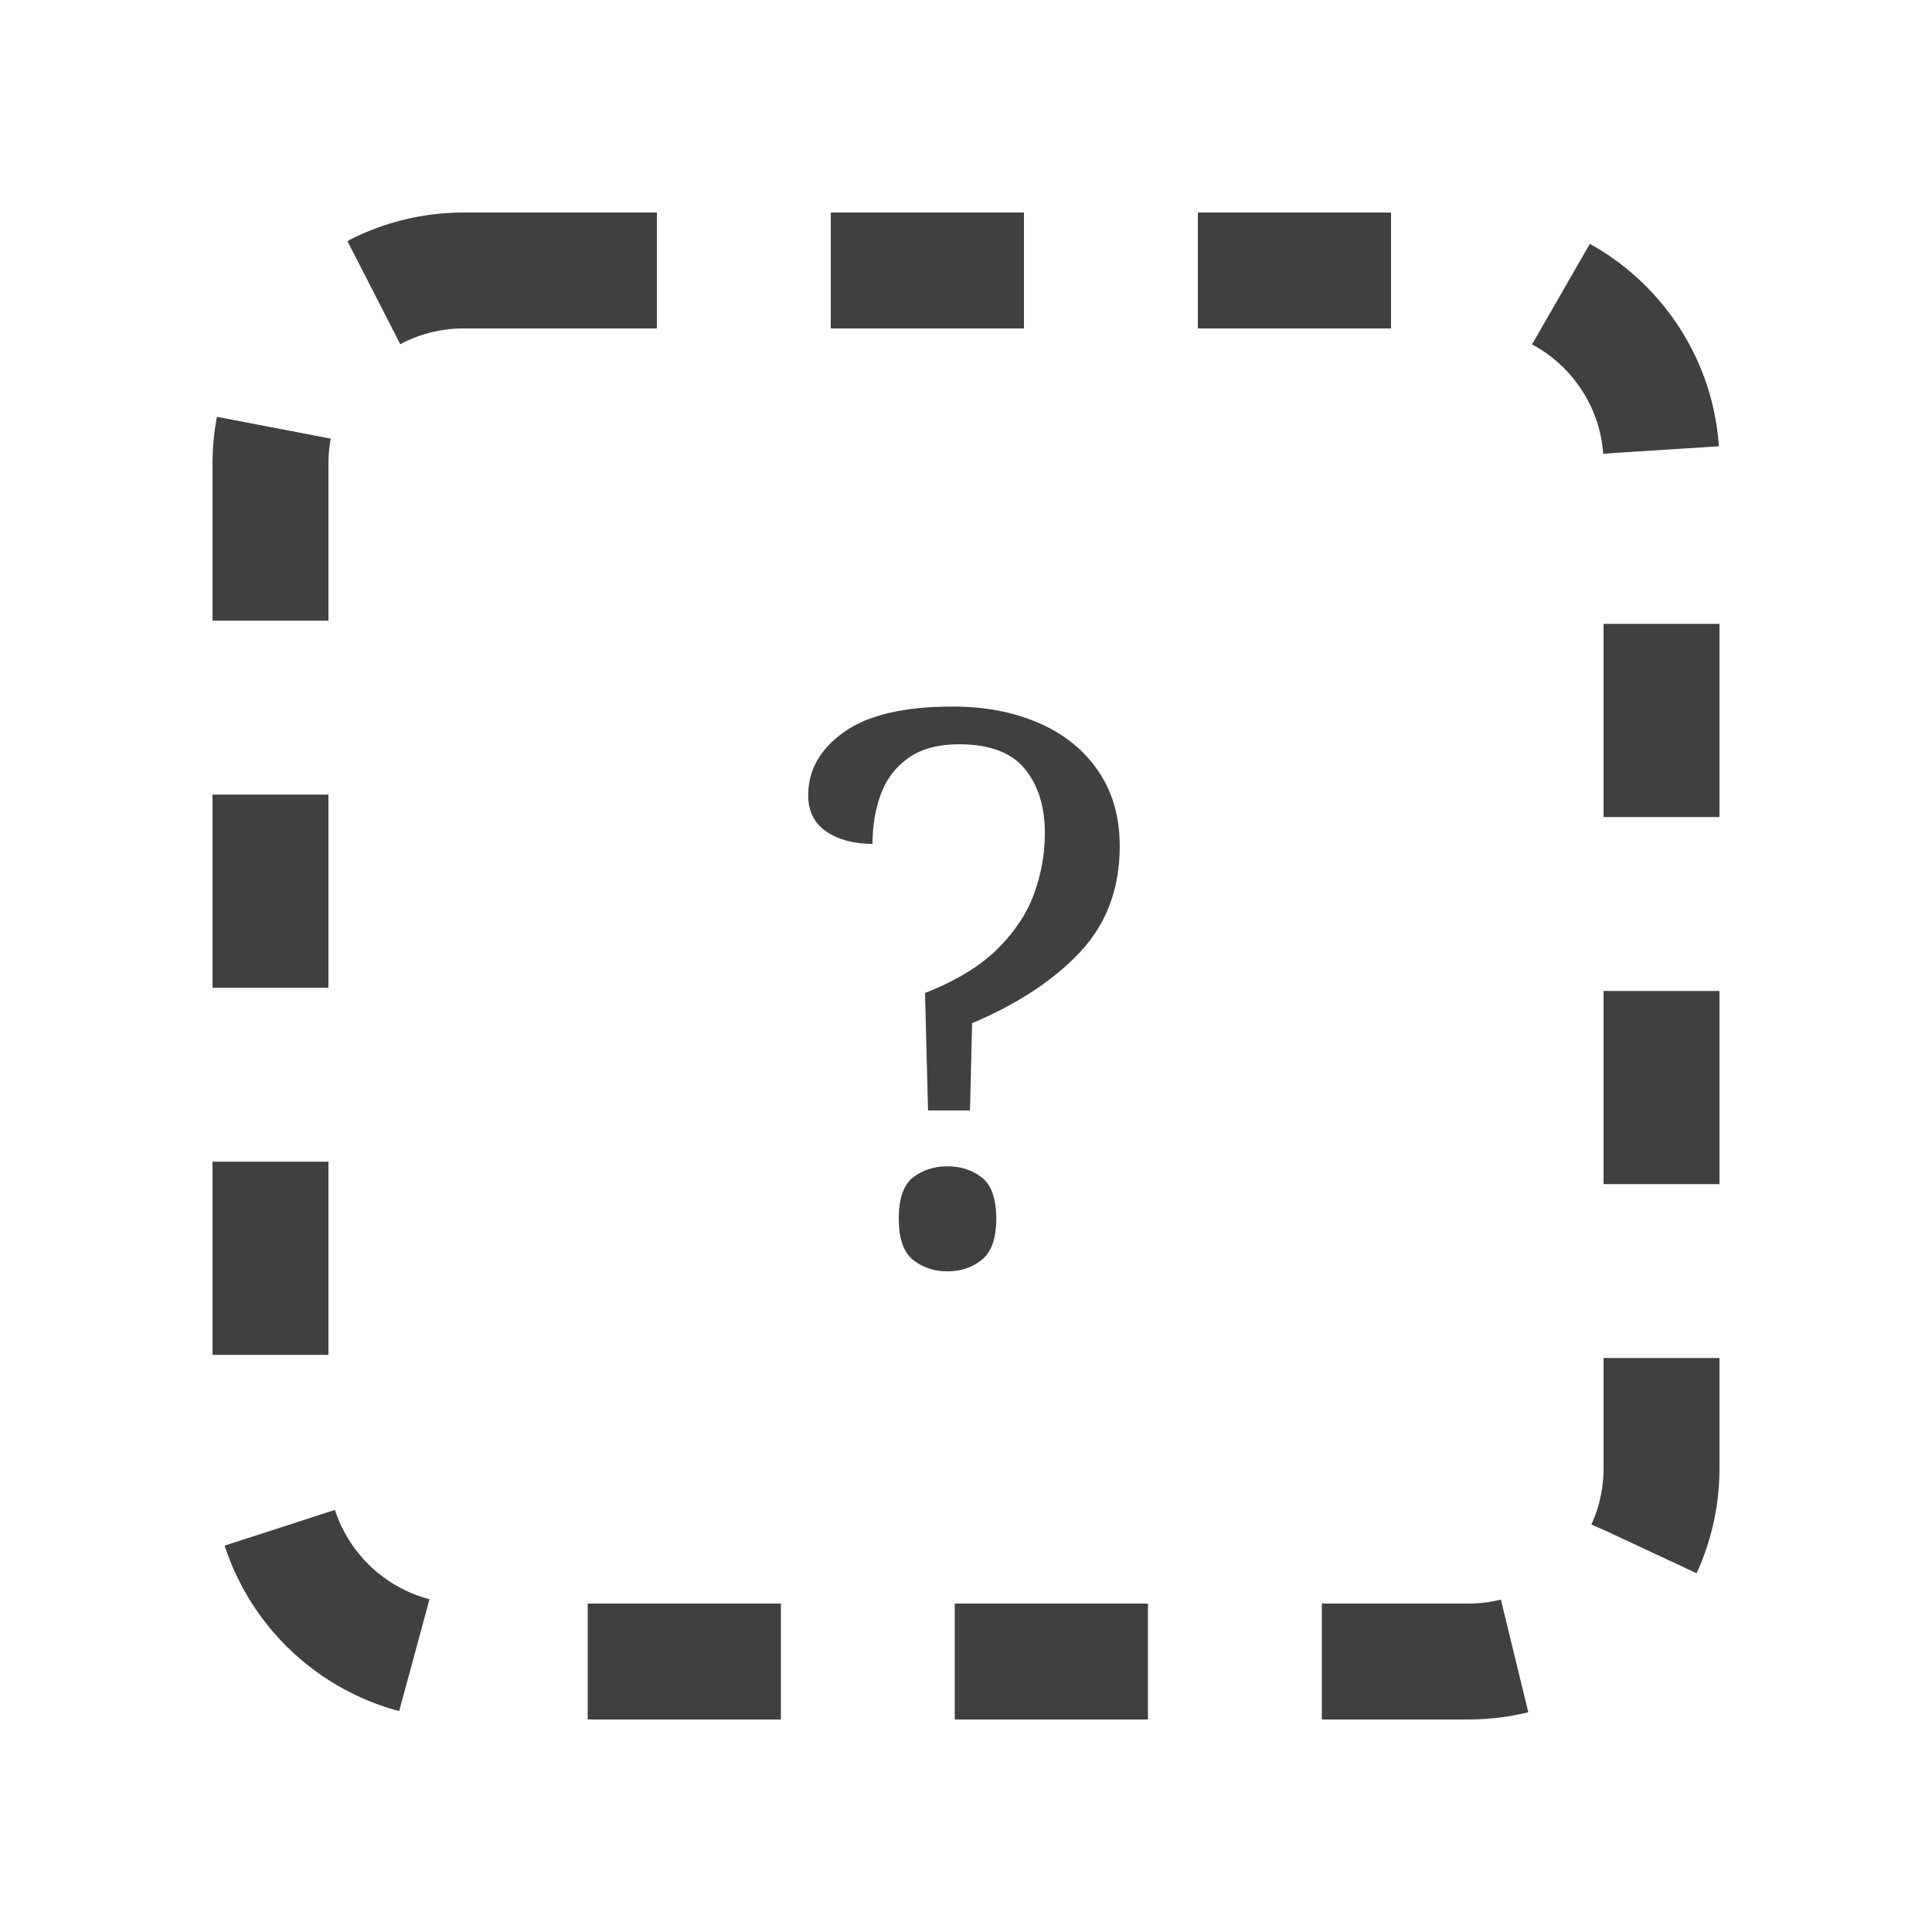
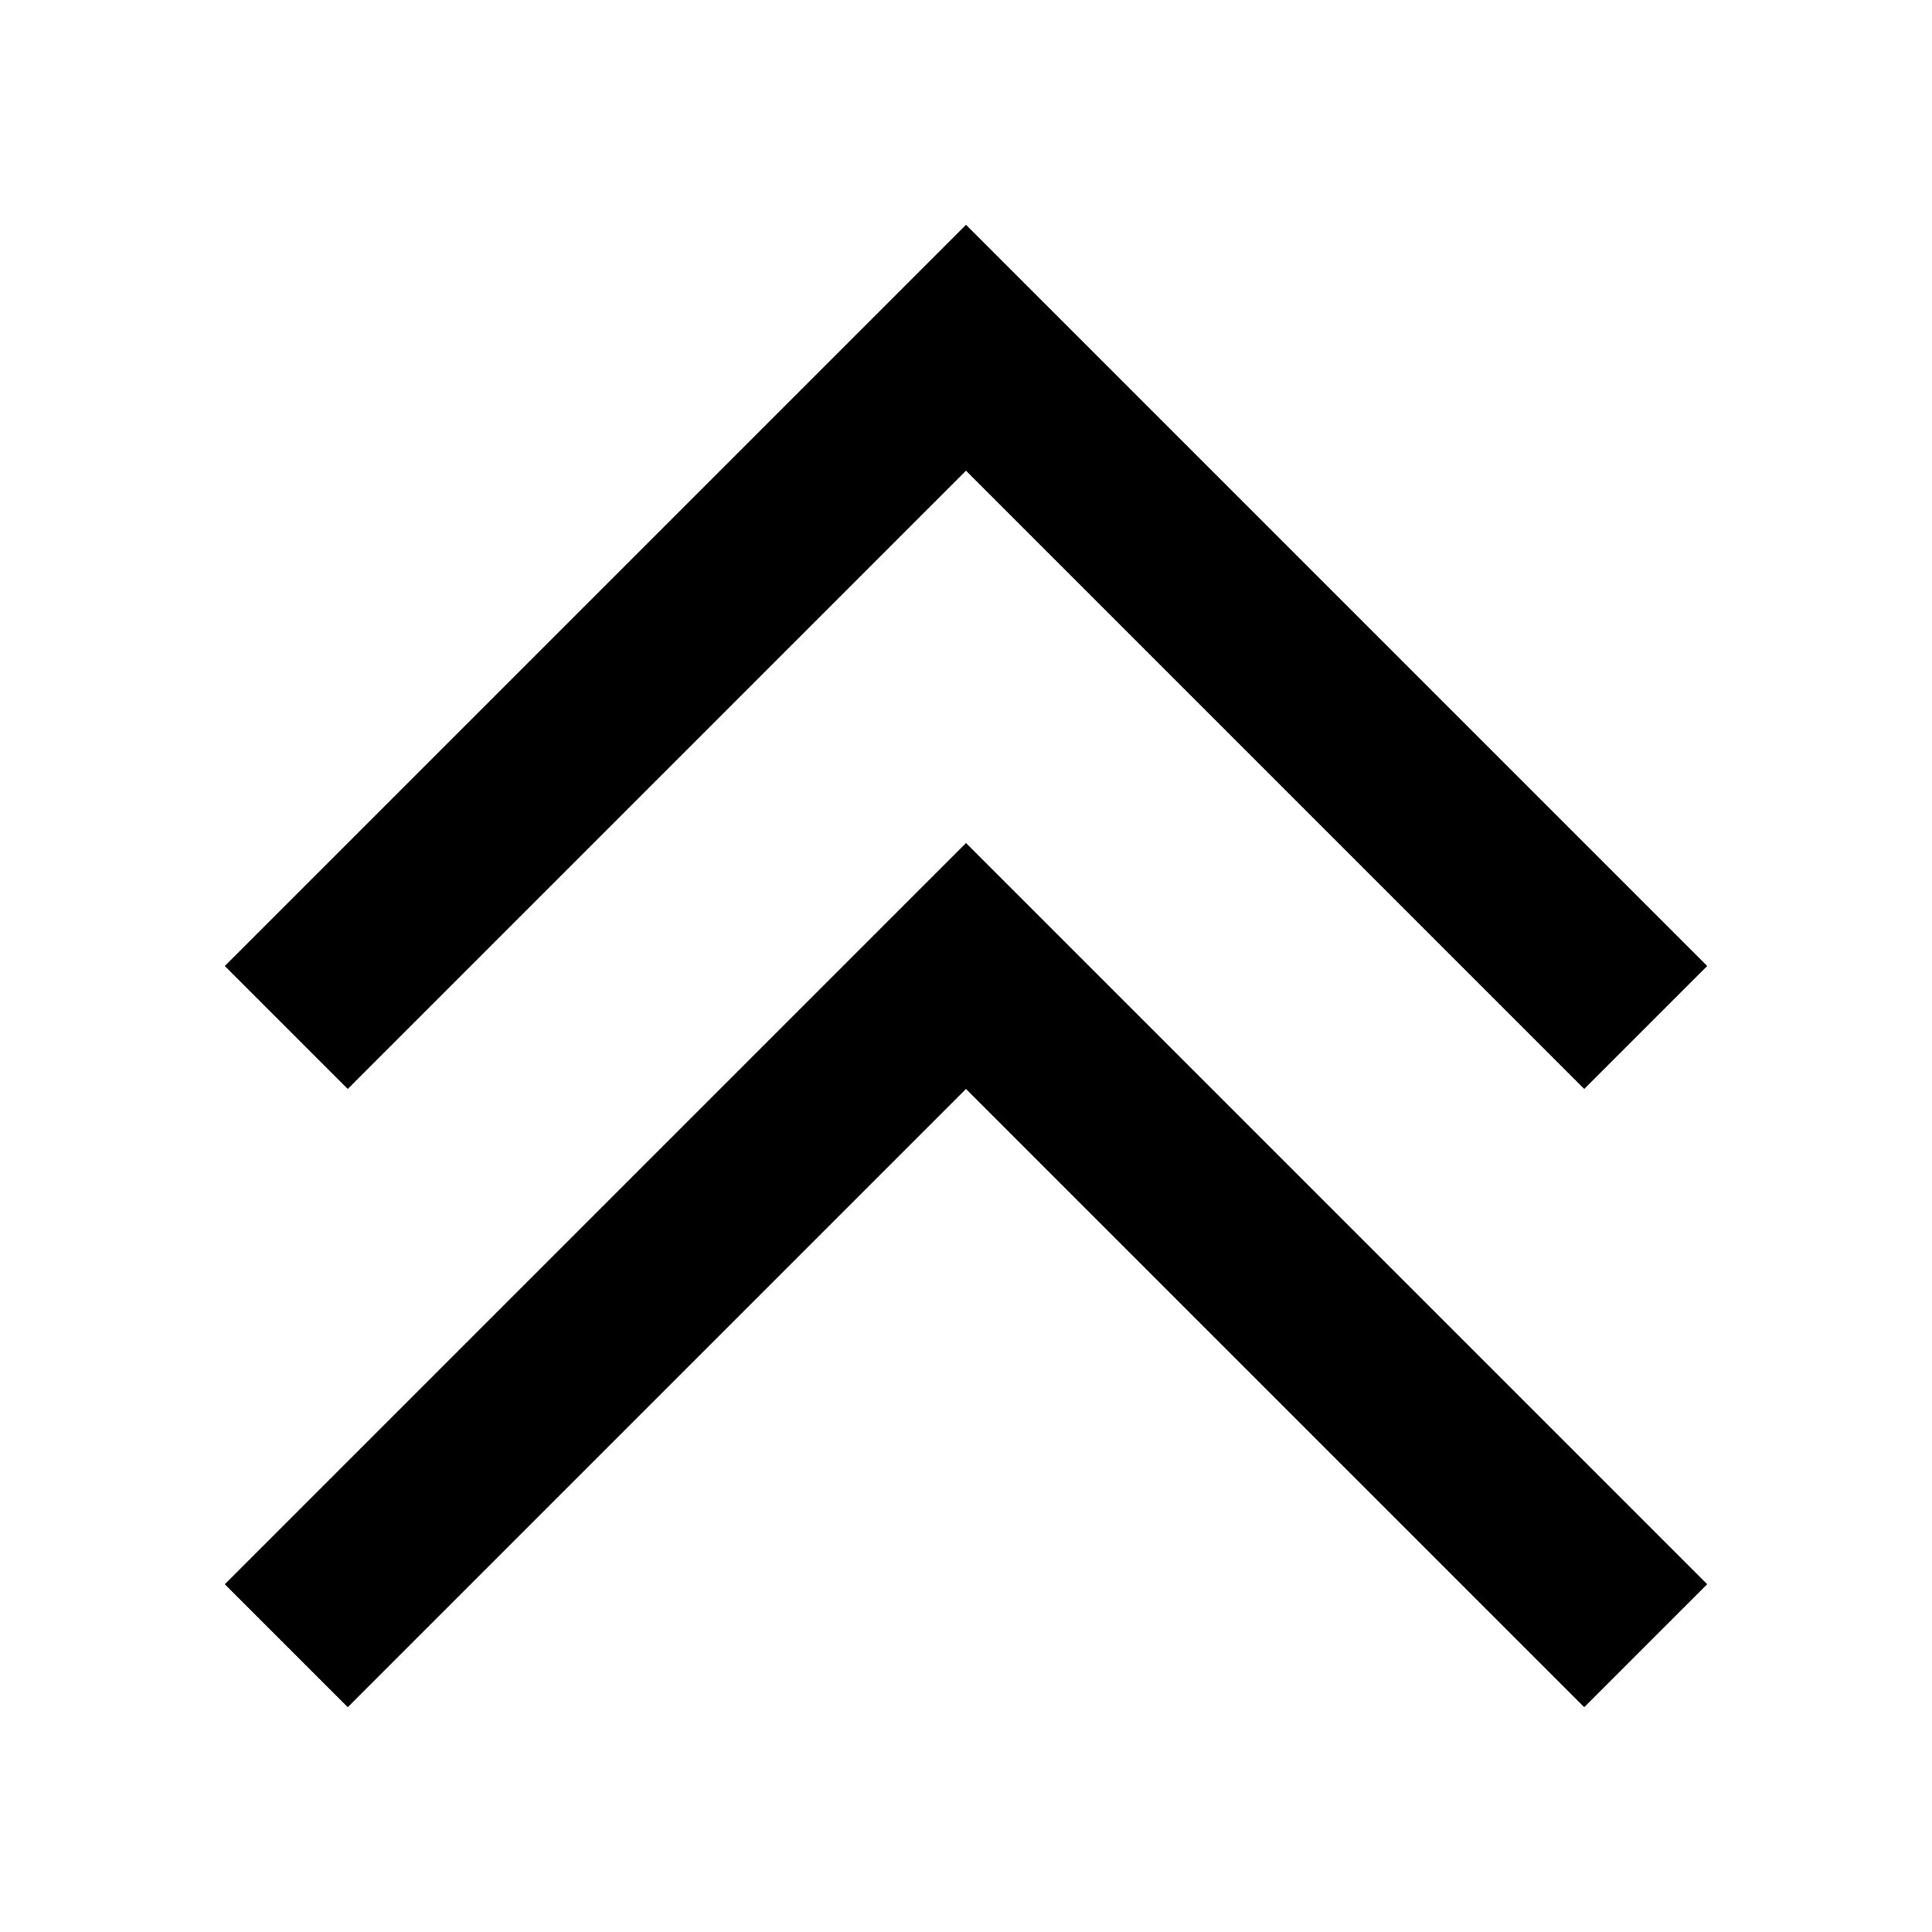
- <svg xmlns="http://www.w3.org/2000/svg" viewBox="0 0 100 100" fill="none">
-   <rect x="14" y="14" width="72" height="72" rx="10" stroke="currentColor" stroke-width="6" stroke-dasharray="10 9" opacity="0.75" />
-   <text x="50" y="50" text-anchor="middle" dominant-baseline="central" font-family="Georgia,serif" font-size="40" fill="currentColor" opacity="0.75">?</text>
+ <svg xmlns="http://www.w3.org/2000/svg" viewBox="0 0 100 100" fill="none" stroke="currentColor" stroke-width="9" stroke-linecap="square" stroke-linejoin="miter">
+   <path d="M 18 50 L 50 18 L 82 50" />
+   <path d="M 18 82 L 50 50 L 82 82" />
</svg>
